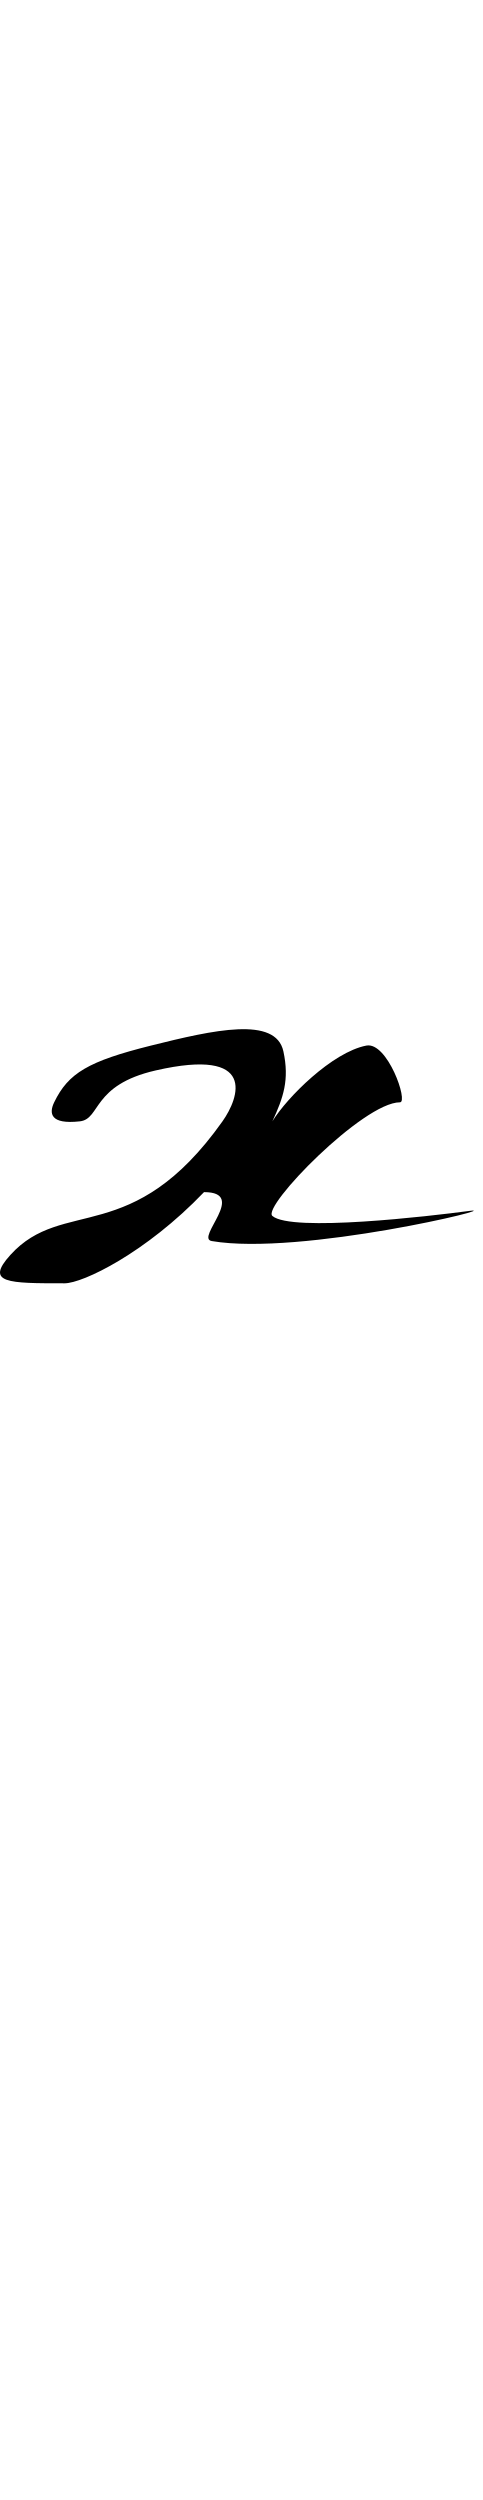
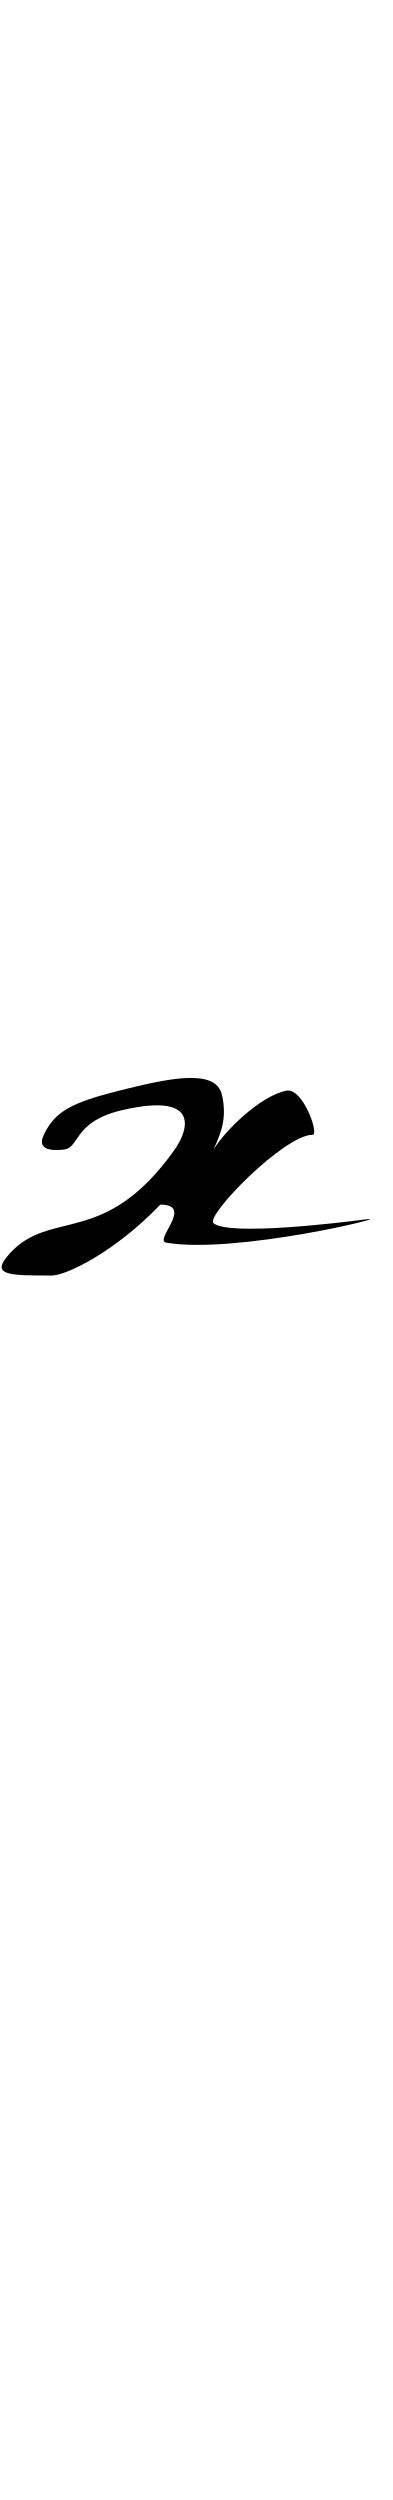
- <svg xmlns="http://www.w3.org/2000/svg" width="27" height="140" viewBox="0 0 27 140" fill="none">
-   <path d="M8.453 58.553C4.94 59.431 3.825 60.092 3.034 61.729C2.738 62.341 2.801 62.983 4.474 62.795C5.645 62.663 5.138 60.765 8.711 59.946C14.427 58.636 13.395 61.475 12.459 62.795C7.41 69.915 3.535 67.014 0.583 70.275C-0.855 71.865 0.446 71.865 3.619 71.865C4.632 71.865 8.16 70.171 11.425 66.759C13.9 66.759 10.917 69.339 11.857 69.499C16.814 70.346 28.436 67.524 26.262 67.814C24.087 68.104 16.313 69.015 15.253 68.093C14.654 67.572 20.341 61.729 22.399 61.729C22.883 61.729 21.696 58.324 20.514 58.553C18.604 58.923 16.064 61.466 15.253 62.795C15.87 61.462 16.214 60.468 15.87 58.876C15.44 56.893 11.966 57.675 8.453 58.553Z" fill="black" />
+ <svg xmlns="http://www.w3.org/2000/svg" width="22" height="140" viewBox="0 0 22 140" fill="none">
+   <path d="M6.667 61.078C3.935 61.761 3.068 62.275 2.453 63.547C2.223 64.023 2.272 64.522 3.573 64.376C4.484 64.274 4.089 62.798 6.868 62.161C11.312 61.142 10.51 63.35 9.782 64.376C5.856 69.913 2.843 67.657 0.547 70.193C-0.571 71.429 0.441 71.429 2.908 71.429C3.695 71.429 6.439 70.112 8.978 67.459C10.902 67.459 8.583 69.465 9.313 69.59C13.168 70.248 22.206 68.054 20.515 68.279C18.824 68.505 12.779 69.213 11.955 68.496C11.489 68.091 15.911 63.547 17.511 63.547C17.888 63.547 16.965 60.9 16.046 61.078C14.56 61.365 12.585 63.343 11.955 64.376C12.434 63.339 12.702 62.566 12.434 61.329C12.1 59.787 9.399 60.395 6.667 61.078Z" fill="black" />
</svg>
